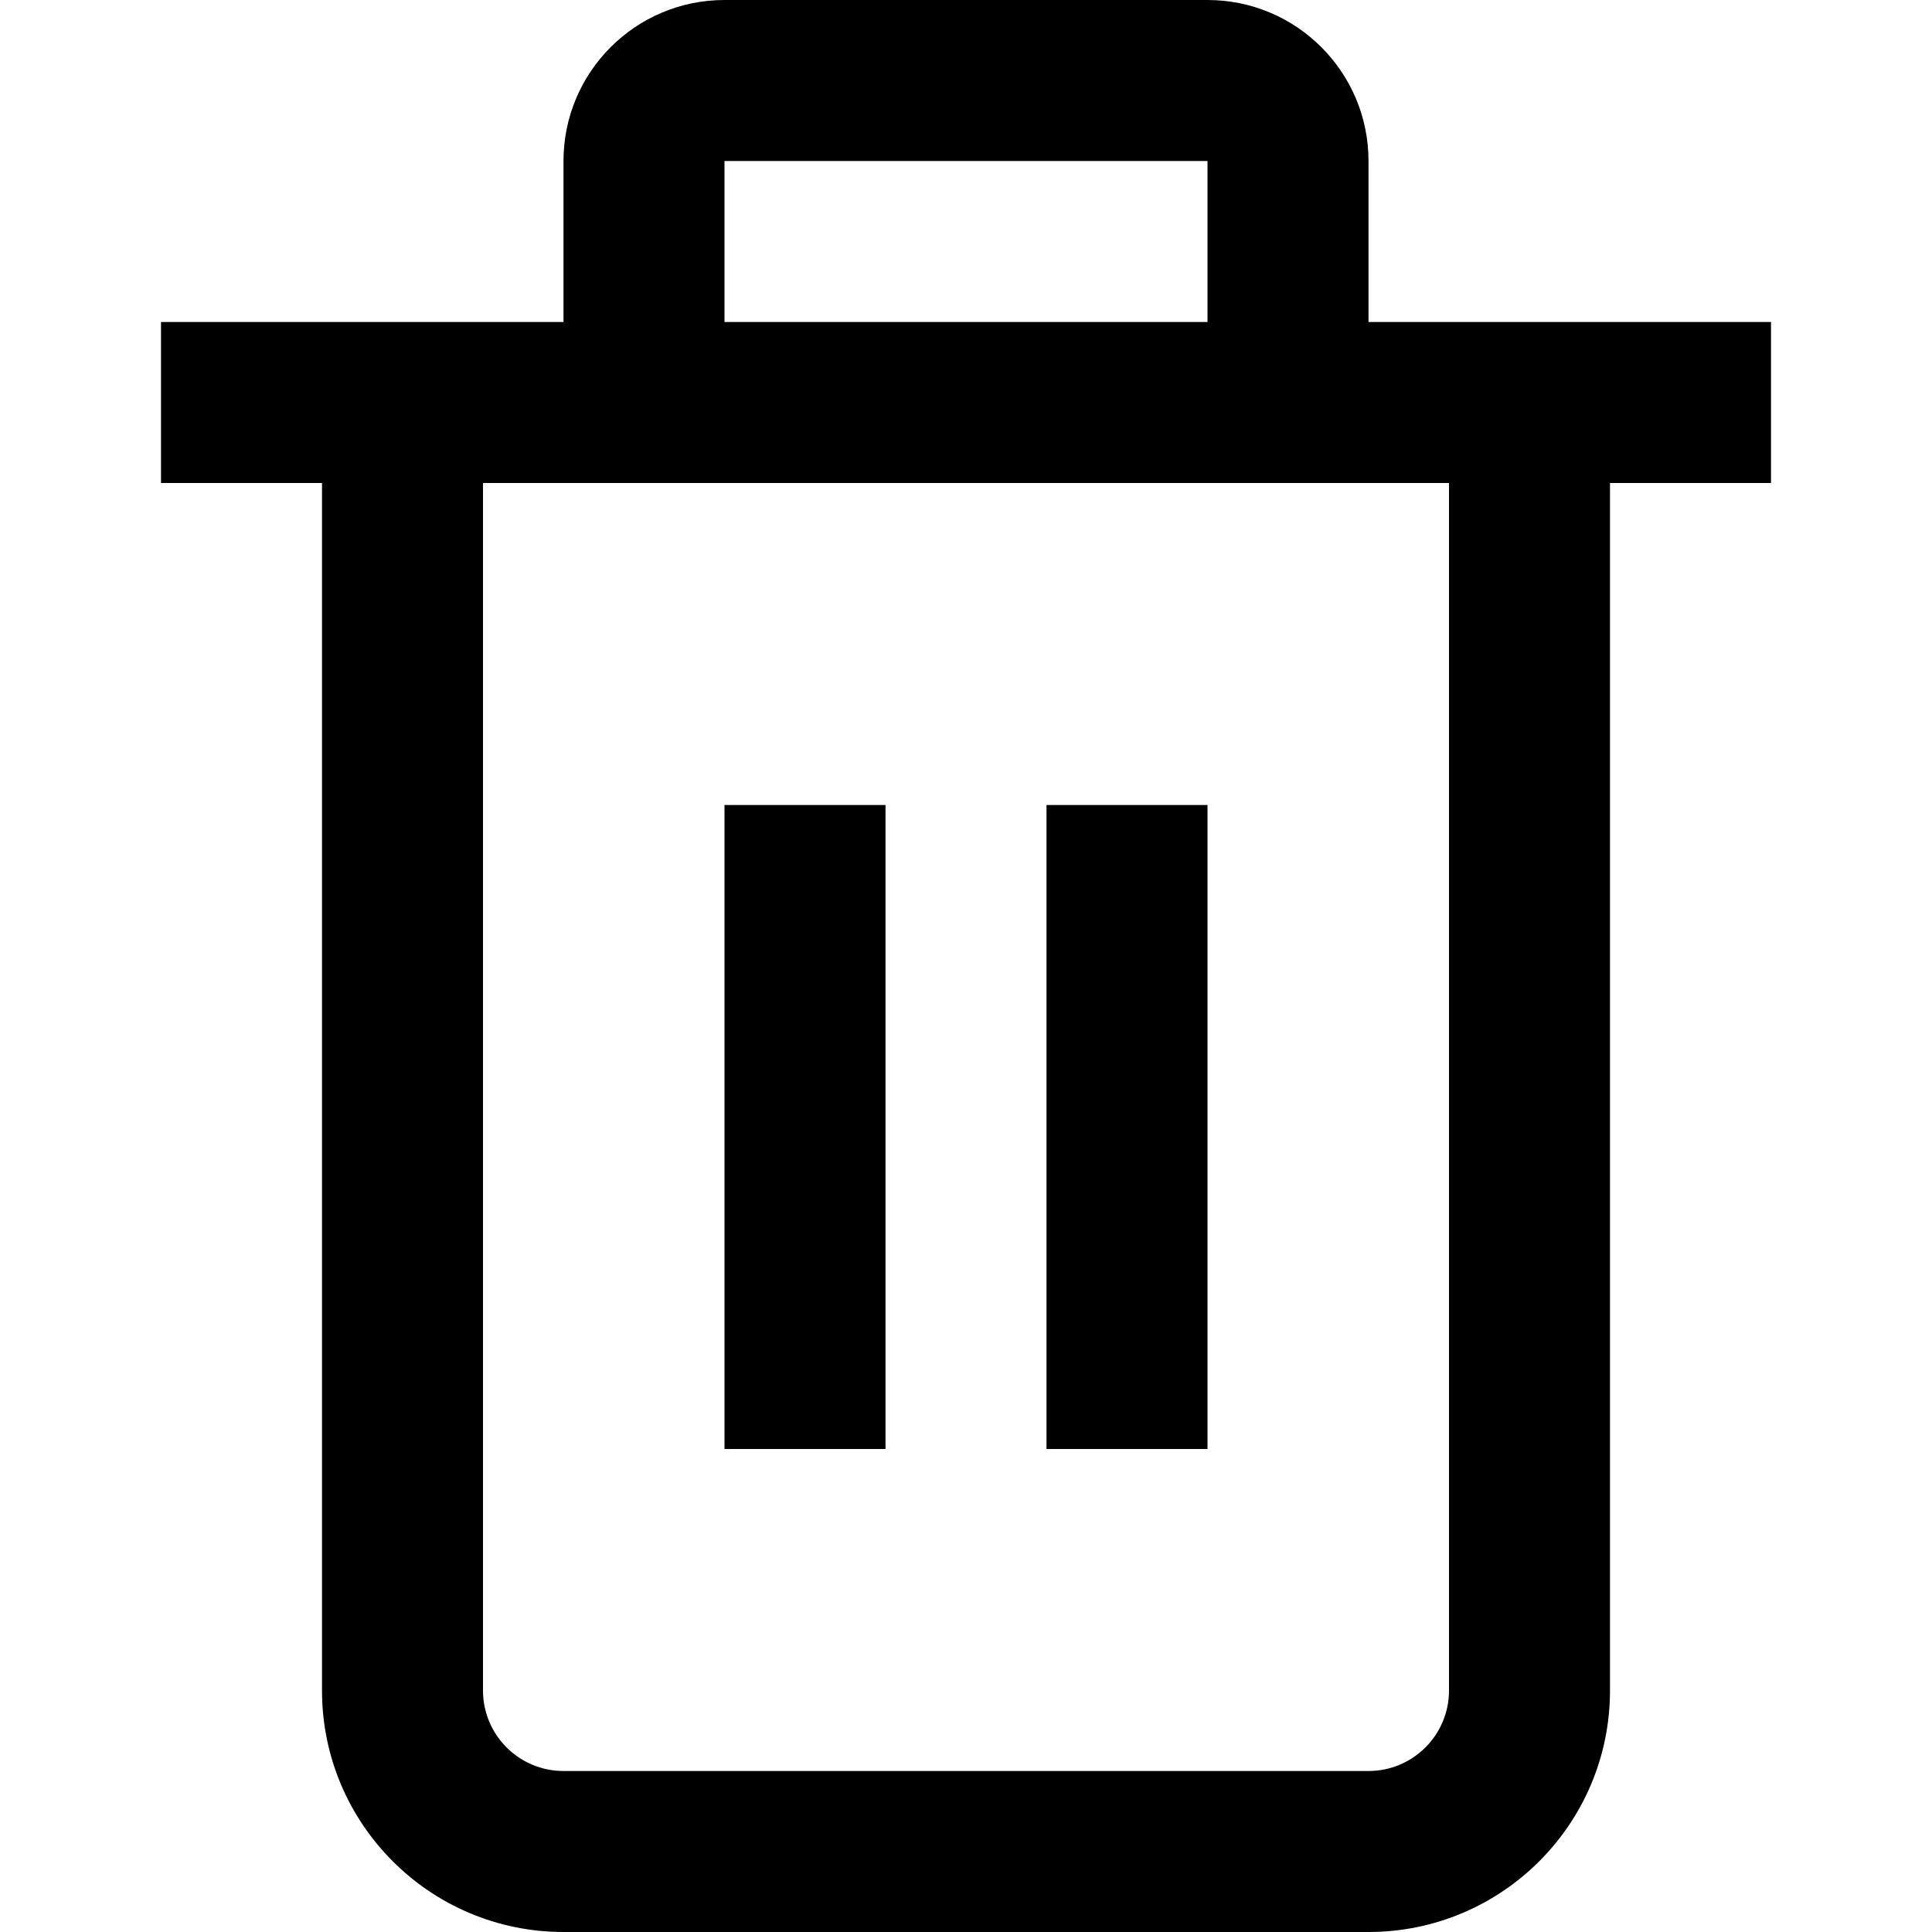
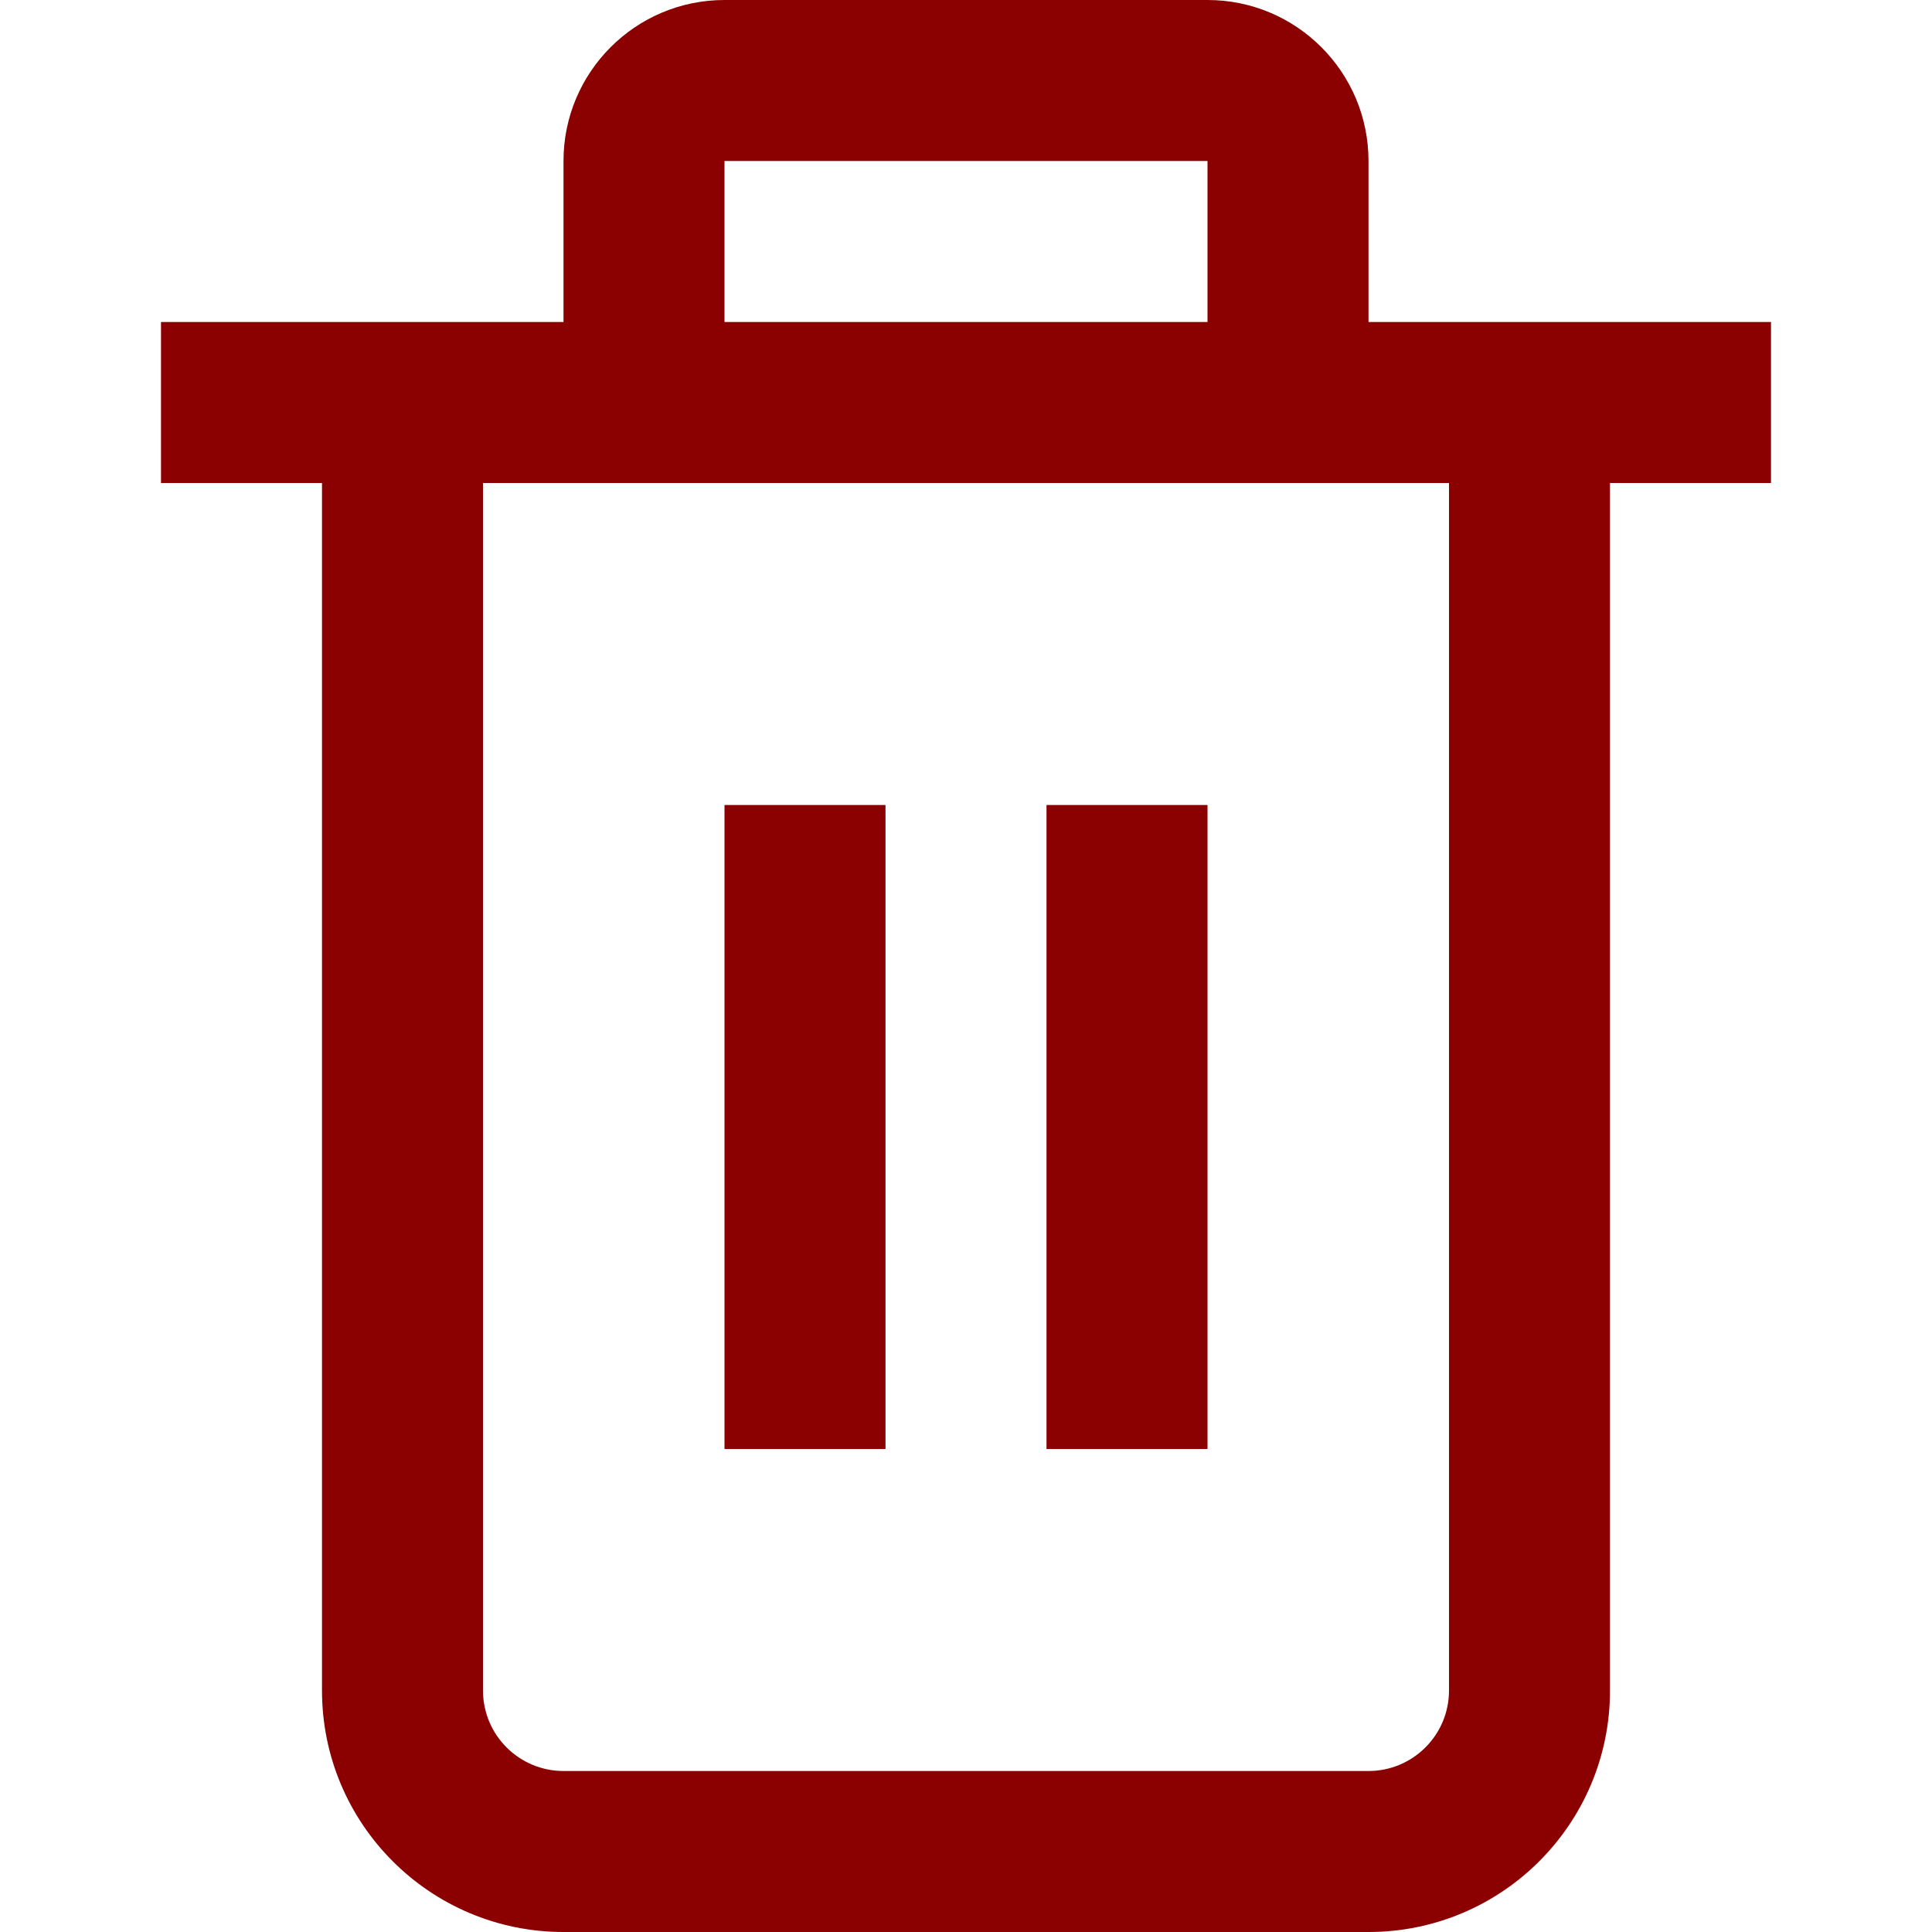
- <svg xmlns="http://www.w3.org/2000/svg" viewBox="0 0 24 24" width="512" height="512">
+ <svg xmlns="http://www.w3.org/2000/svg" viewBox="0 0 24 24" width="512" fill="#8b0000" height="512">
  <g id="_01_align_center" data-name="01 align center">
    <path d="M22,4H17V2a2,2,0,0,0-2-2H9A2,2,0,0,0,7,2V4H2V6H4V21a3,3,0,0,0,3,3H17a3,3,0,0,0,3-3V6h2ZM9,2h6V4H9Zm9,19a1,1,0,0,1-1,1H7a1,1,0,0,1-1-1V6H18Z" />
    <rect x="9" y="10" width="2" height="8" />
    <rect x="13" y="10" width="2" height="8" />
  </g>
</svg>
